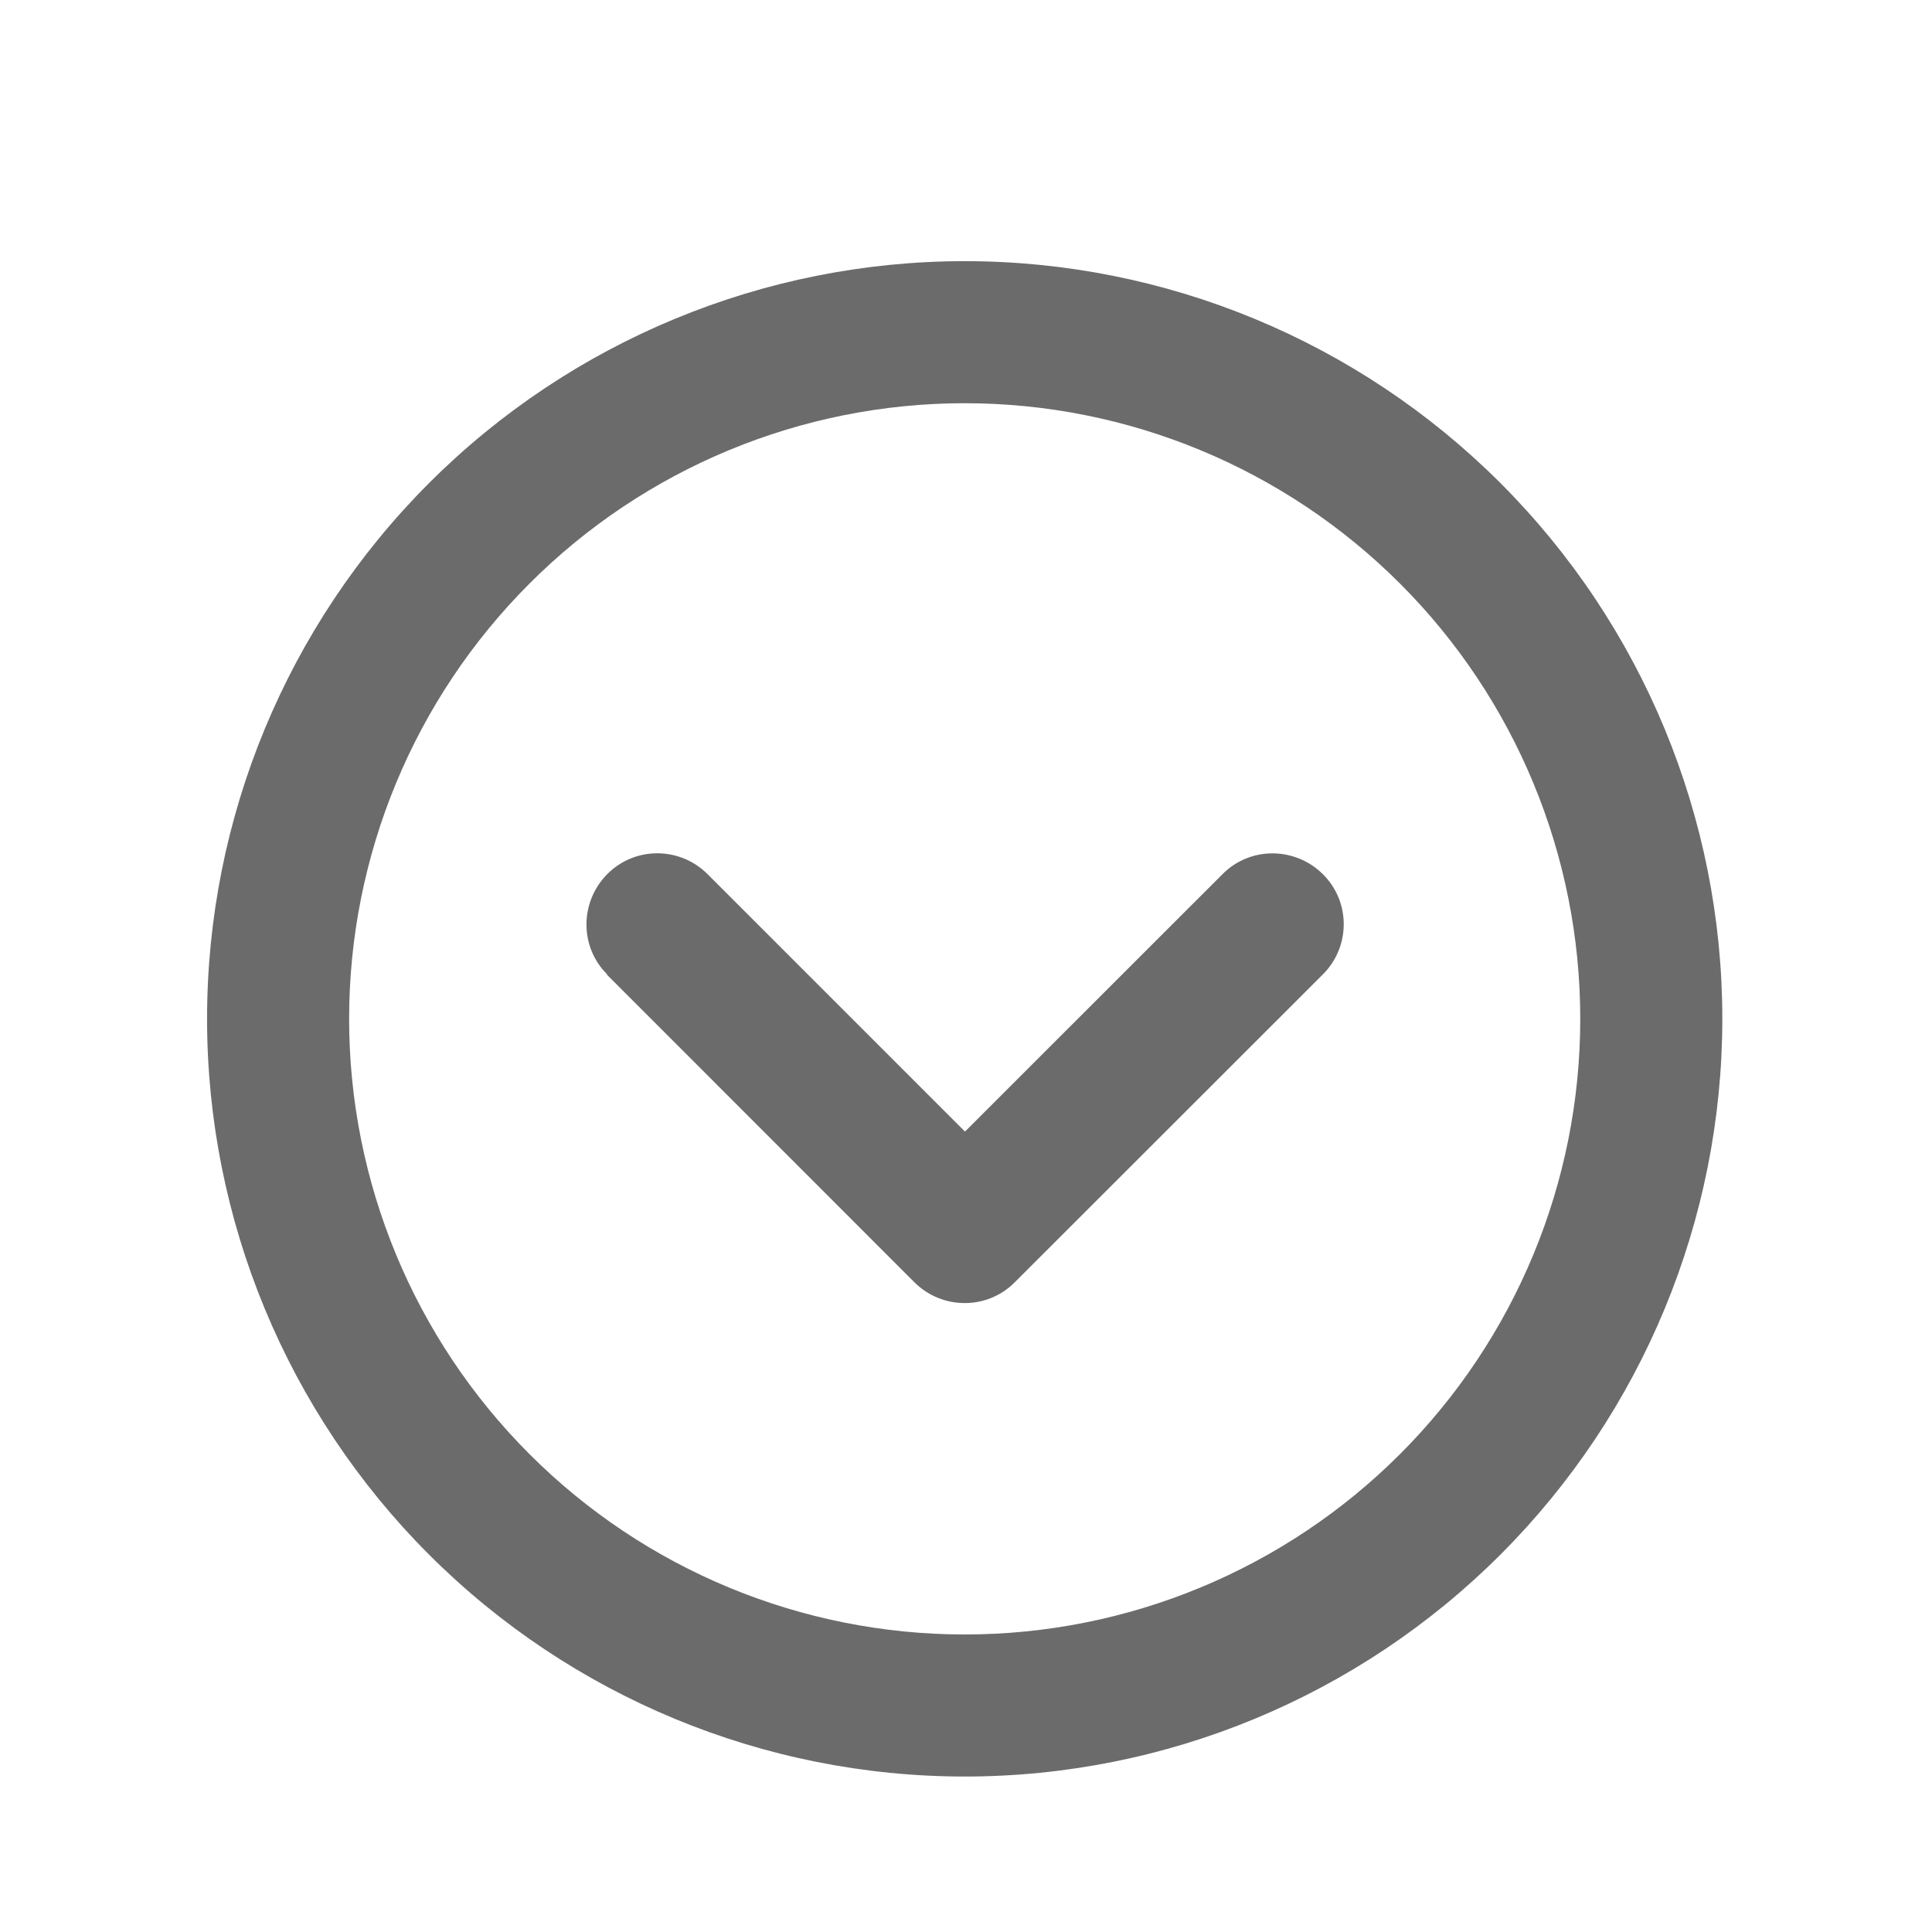
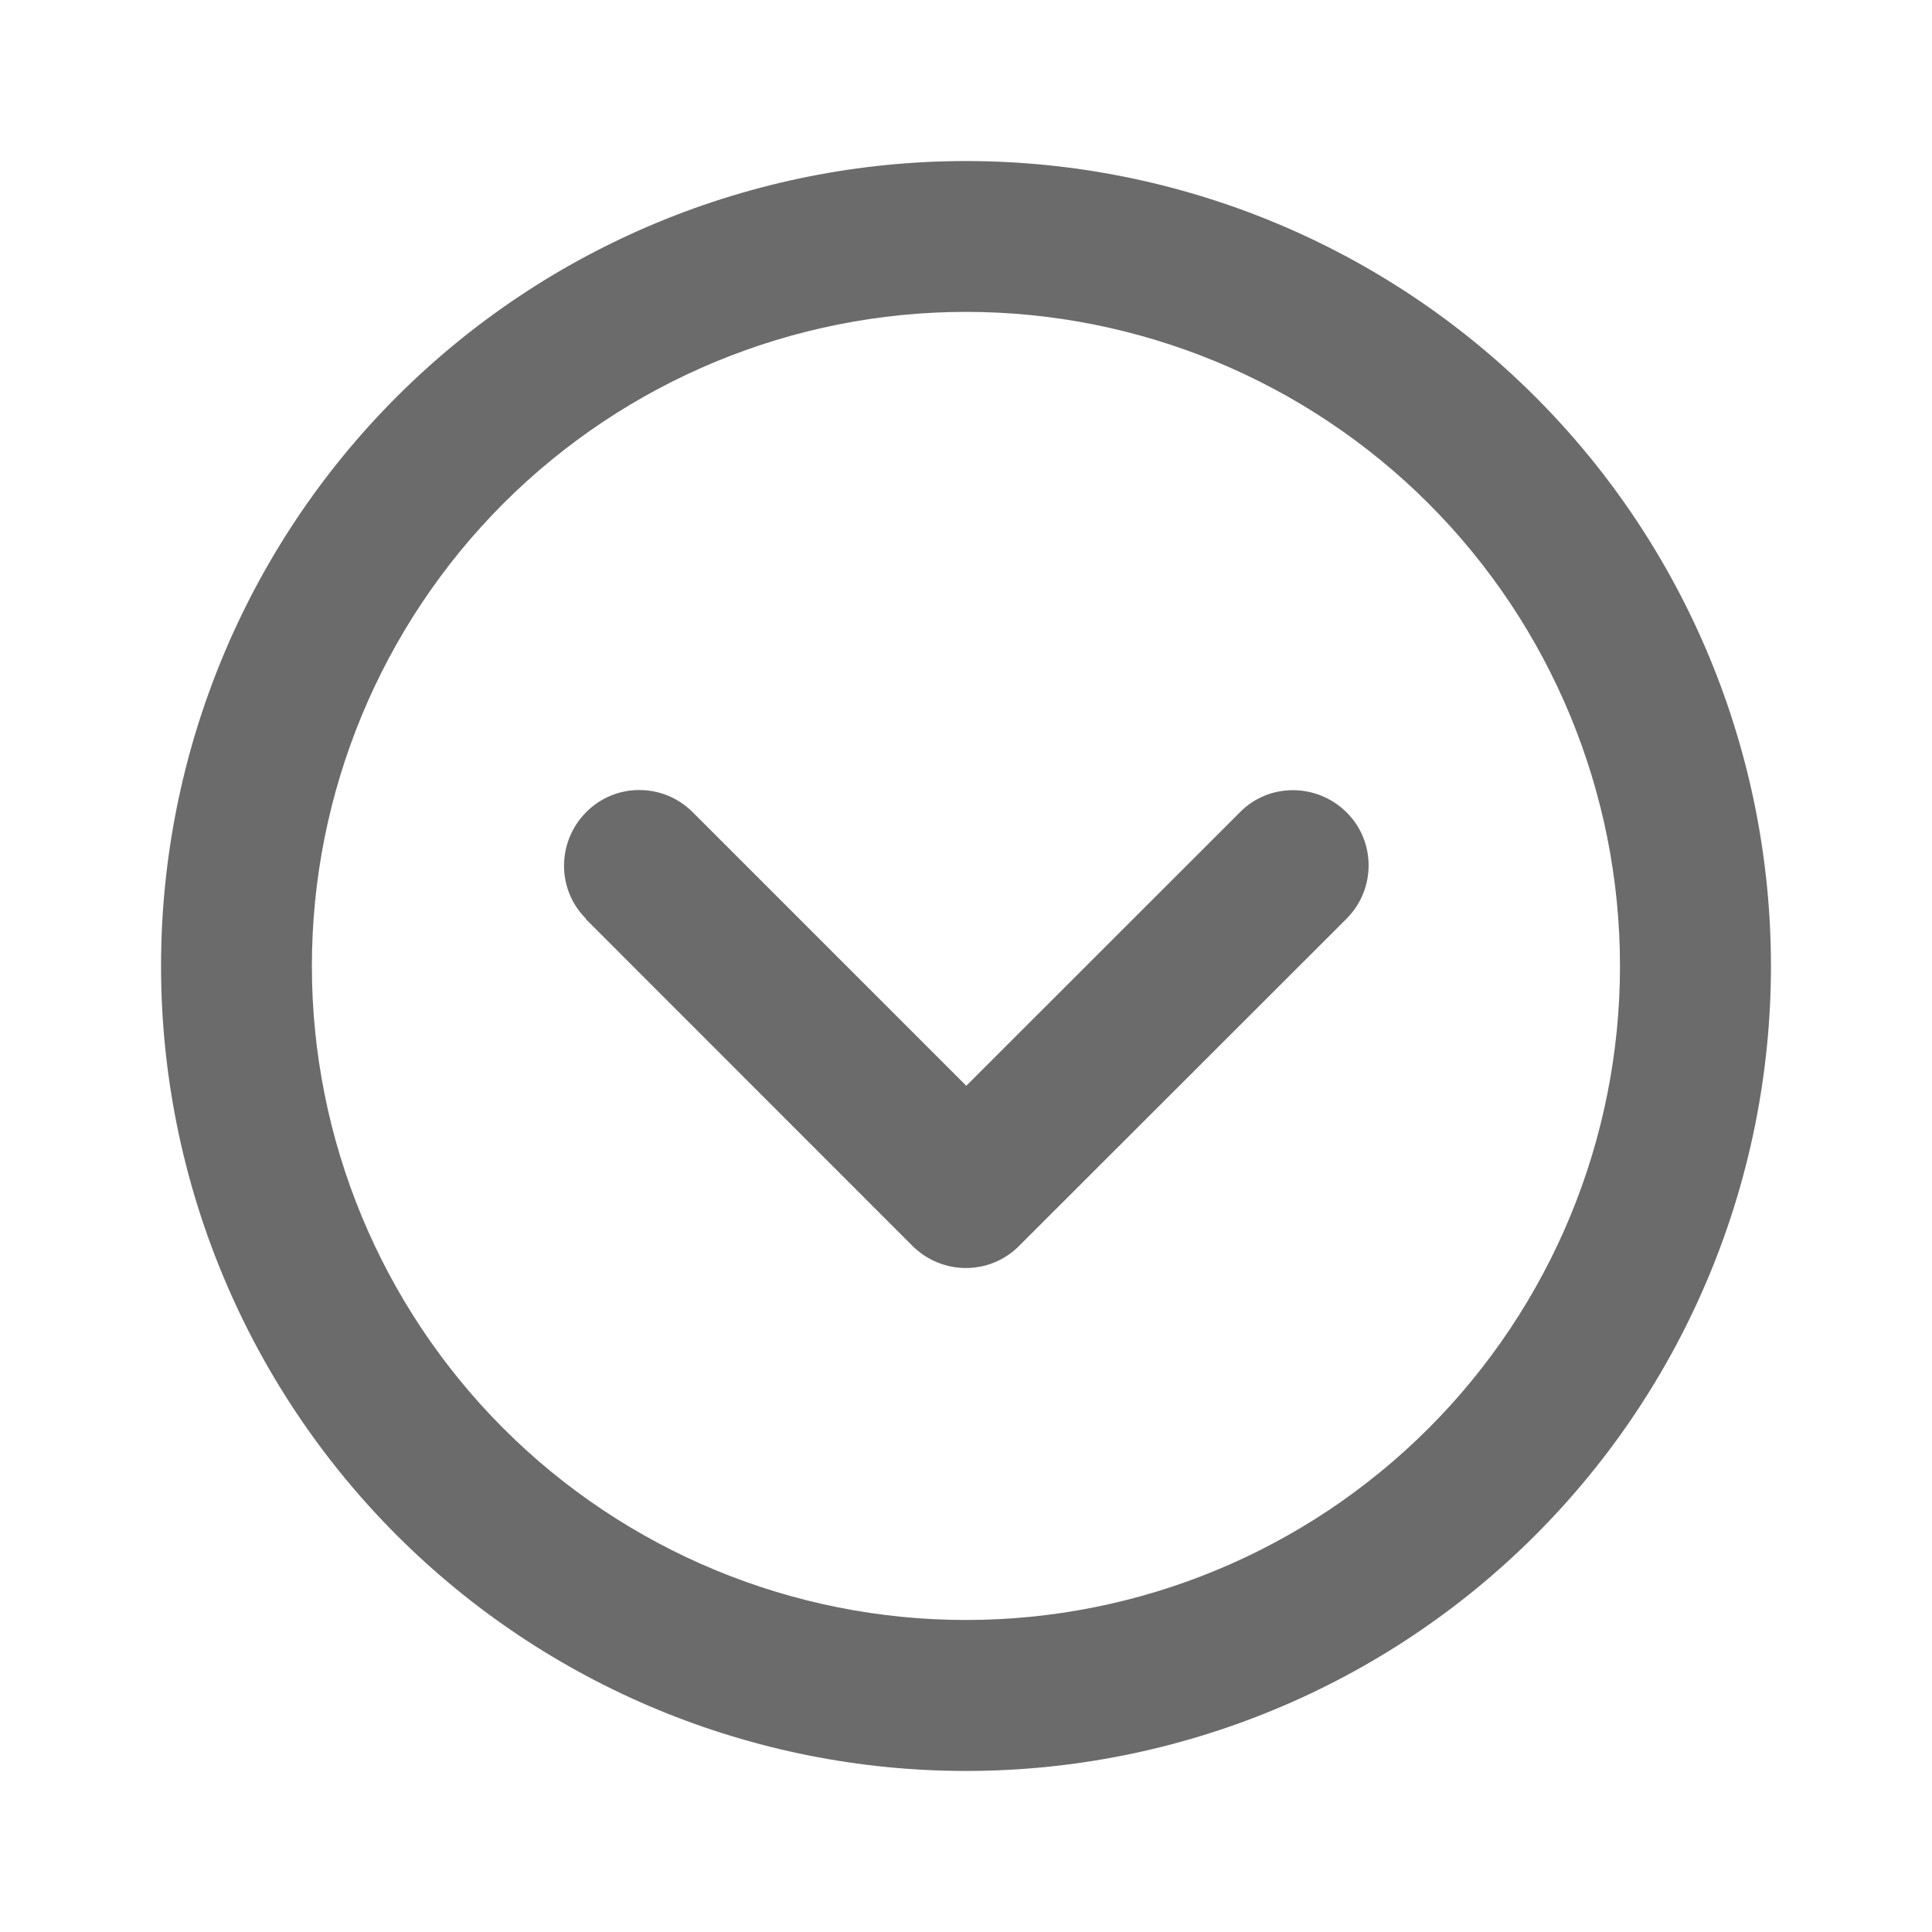
- <svg xmlns="http://www.w3.org/2000/svg" width="17" height="17" viewBox="0 0 17 17" fill="none">
-   <path d="M8.489 14.382C7.052 14.382 5.674 13.811 4.659 12.795C3.643 11.779 3.072 10.402 3.072 8.965C3.072 7.528 3.643 6.151 4.659 5.135C5.674 4.119 7.052 3.548 8.489 3.548C9.925 3.548 11.303 4.119 12.319 5.135C13.335 6.151 13.905 7.528 13.905 8.965C13.905 10.402 13.335 11.779 12.319 12.795C11.303 13.811 9.925 14.382 8.489 14.382ZM8.489 2.298C6.721 2.298 5.025 3.001 3.775 4.251C2.525 5.501 1.822 7.197 1.822 8.965C1.822 10.733 2.525 12.429 3.775 13.679C5.025 14.929 6.721 15.632 8.489 15.632C10.257 15.632 11.953 14.929 13.203 13.679C14.453 12.429 15.155 10.733 15.155 8.965C15.155 7.197 14.453 5.501 13.203 4.251C11.953 3.001 10.257 2.298 8.489 2.298ZM5.338 8.574L8.046 11.283C8.291 11.527 8.687 11.527 8.929 11.283L11.64 8.574C11.885 8.33 11.885 7.934 11.64 7.692C11.395 7.449 10.999 7.447 10.757 7.692L8.491 9.957L6.226 7.692C5.981 7.447 5.585 7.447 5.343 7.692C5.101 7.936 5.098 8.332 5.343 8.574H5.338Z" fill="#6B6B6B" />
+ <svg xmlns="http://www.w3.org/2000/svg" width="14" height="14" viewBox="0 0 14 14" fill="none">
+   <path d="M7 11.739C5.743 11.739 4.537 11.24 3.648 10.351C2.76 9.462 2.26 8.257 2.26 7C2.26 5.743 2.76 4.537 3.648 3.648C4.537 2.76 5.743 2.26 7 2.26C8.257 2.26 9.462 2.76 10.351 3.648C11.24 4.537 11.739 5.743 11.739 7C11.739 8.257 11.24 9.462 10.351 10.351C9.462 11.24 8.257 11.739 7 11.739ZM7 1.167C5.453 1.167 3.969 1.781 2.875 2.875C1.781 3.969 1.167 5.453 1.167 7C1.167 8.547 1.781 10.031 2.875 11.125C3.969 12.219 5.453 12.833 7 12.833C8.547 12.833 10.031 12.219 11.125 11.125C12.219 10.031 12.833 8.547 12.833 7C12.833 5.453 12.219 3.969 11.125 2.875C10.031 1.781 8.547 1.167 7 1.167ZM4.243 6.658L6.612 9.028C6.827 9.242 7.173 9.242 7.385 9.028L9.757 6.658C9.971 6.444 9.971 6.097 9.757 5.886C9.543 5.674 9.196 5.671 8.985 5.886L7.002 7.868L5.02 5.886C4.806 5.671 4.459 5.671 4.247 5.886C4.035 6.1 4.033 6.446 4.247 6.658H4.243Z" fill="#6B6B6B" />
</svg>
